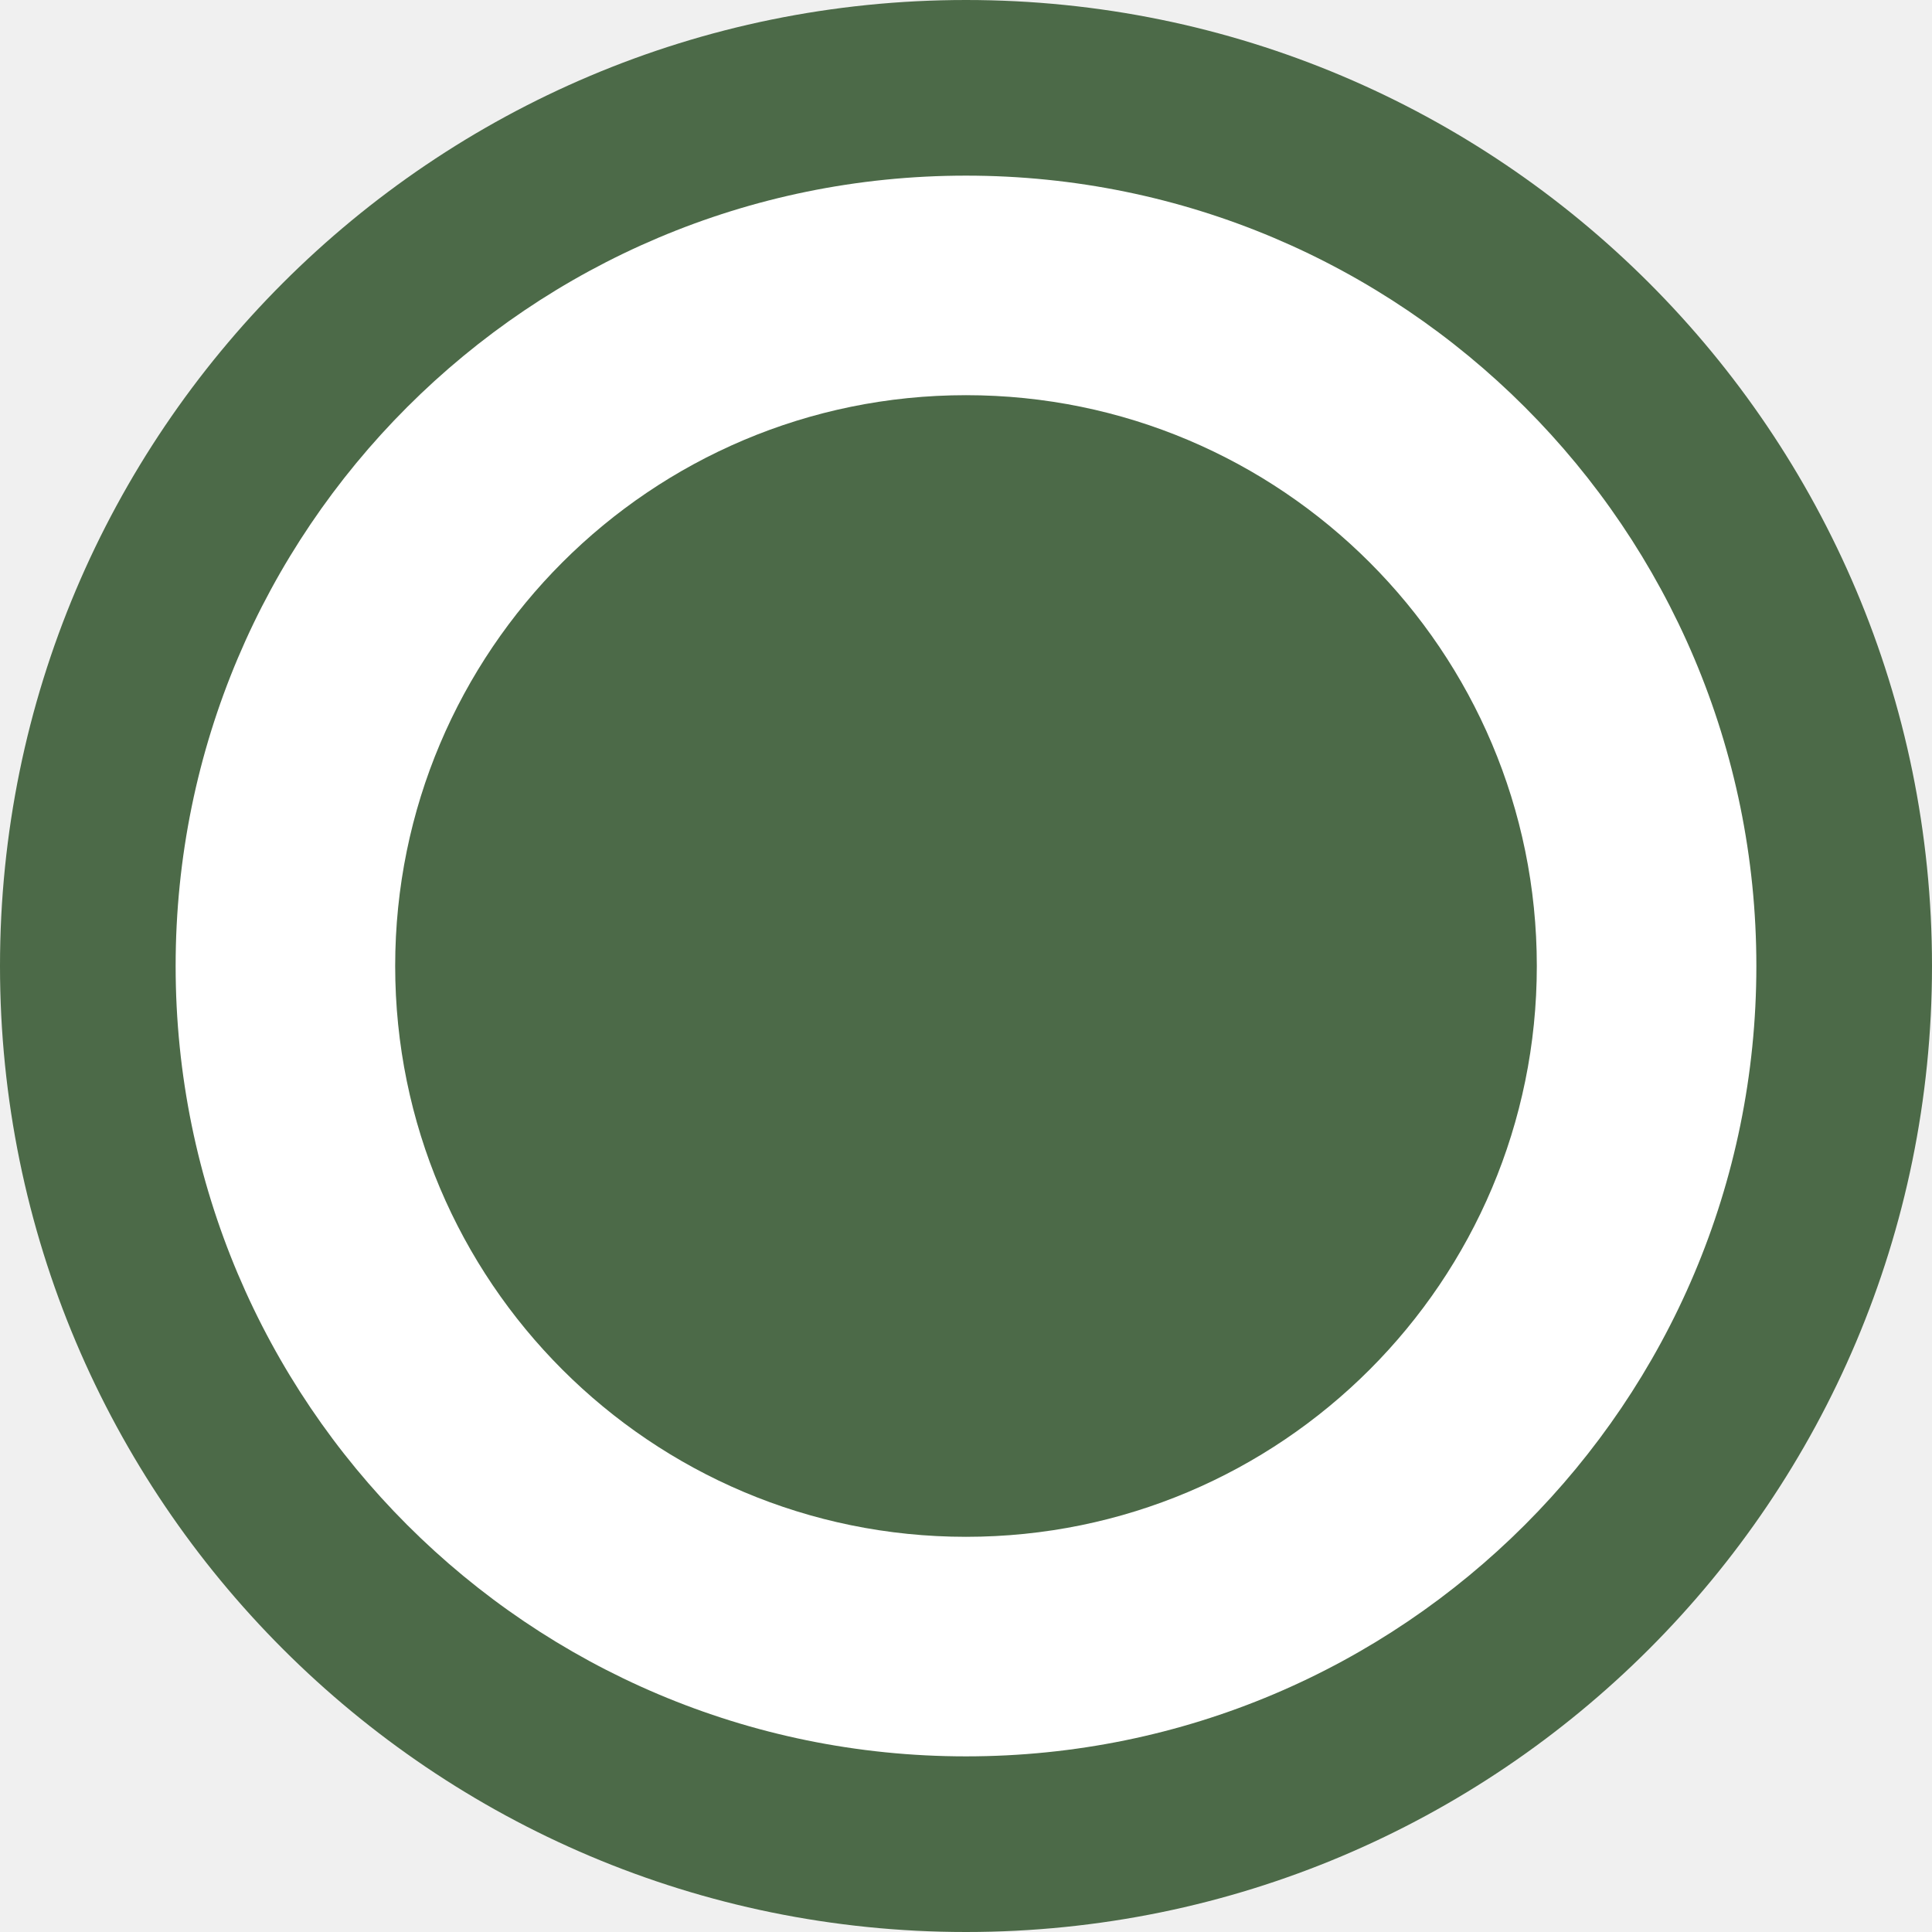
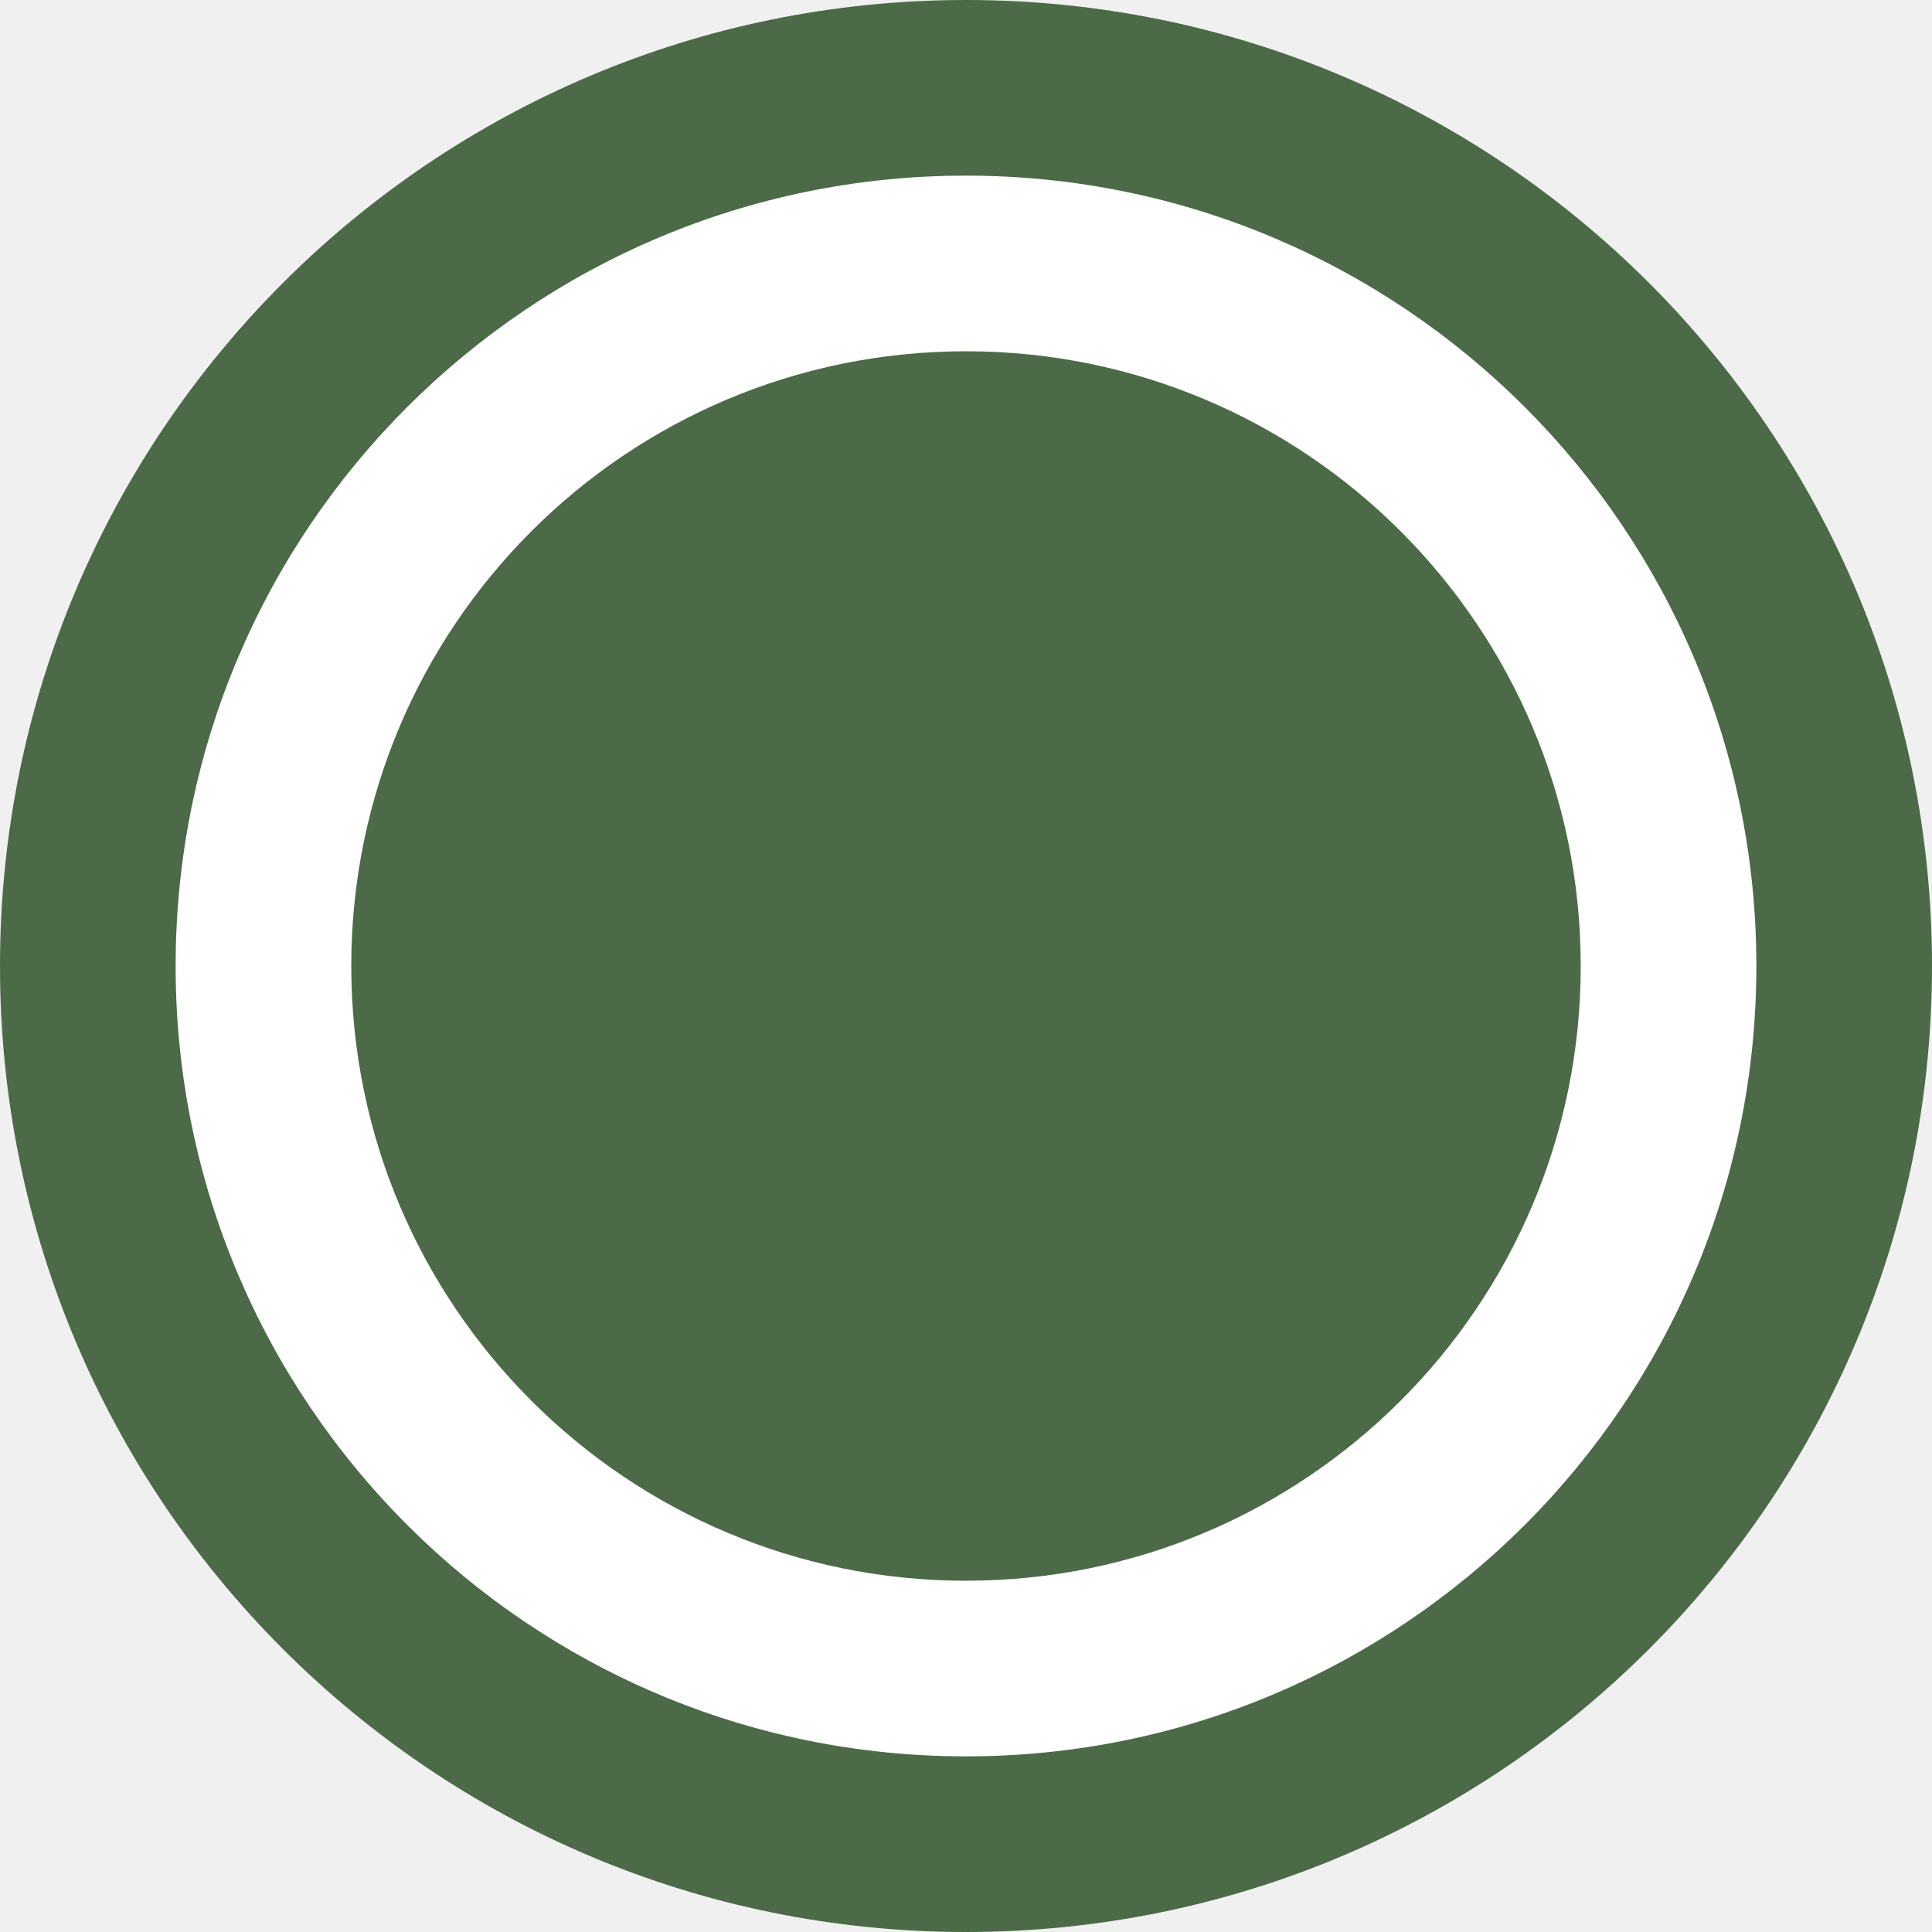
<svg xmlns="http://www.w3.org/2000/svg" preserveAspectRatio="none" overflow="visible" style="display: block;" width="22" height="22" viewBox="0 0 22 22" fill="none">
  <g id="WF3/Marker story">
    <circle id="Ellipse_outer" cx="11" cy="11" r="11" fill="#4C6A48" />
    <circle id="Ellipse" cx="11" cy="11" r="9" fill="white" />
-     <circle id="Ellipse_2" cx="11" cy="11" r="6.5" fill="#4C6A48" />
+     <circle id="Ellipse_2" cx="11" cy="11" r="7" fill="#4C6A48" />
  </g>
</svg>
